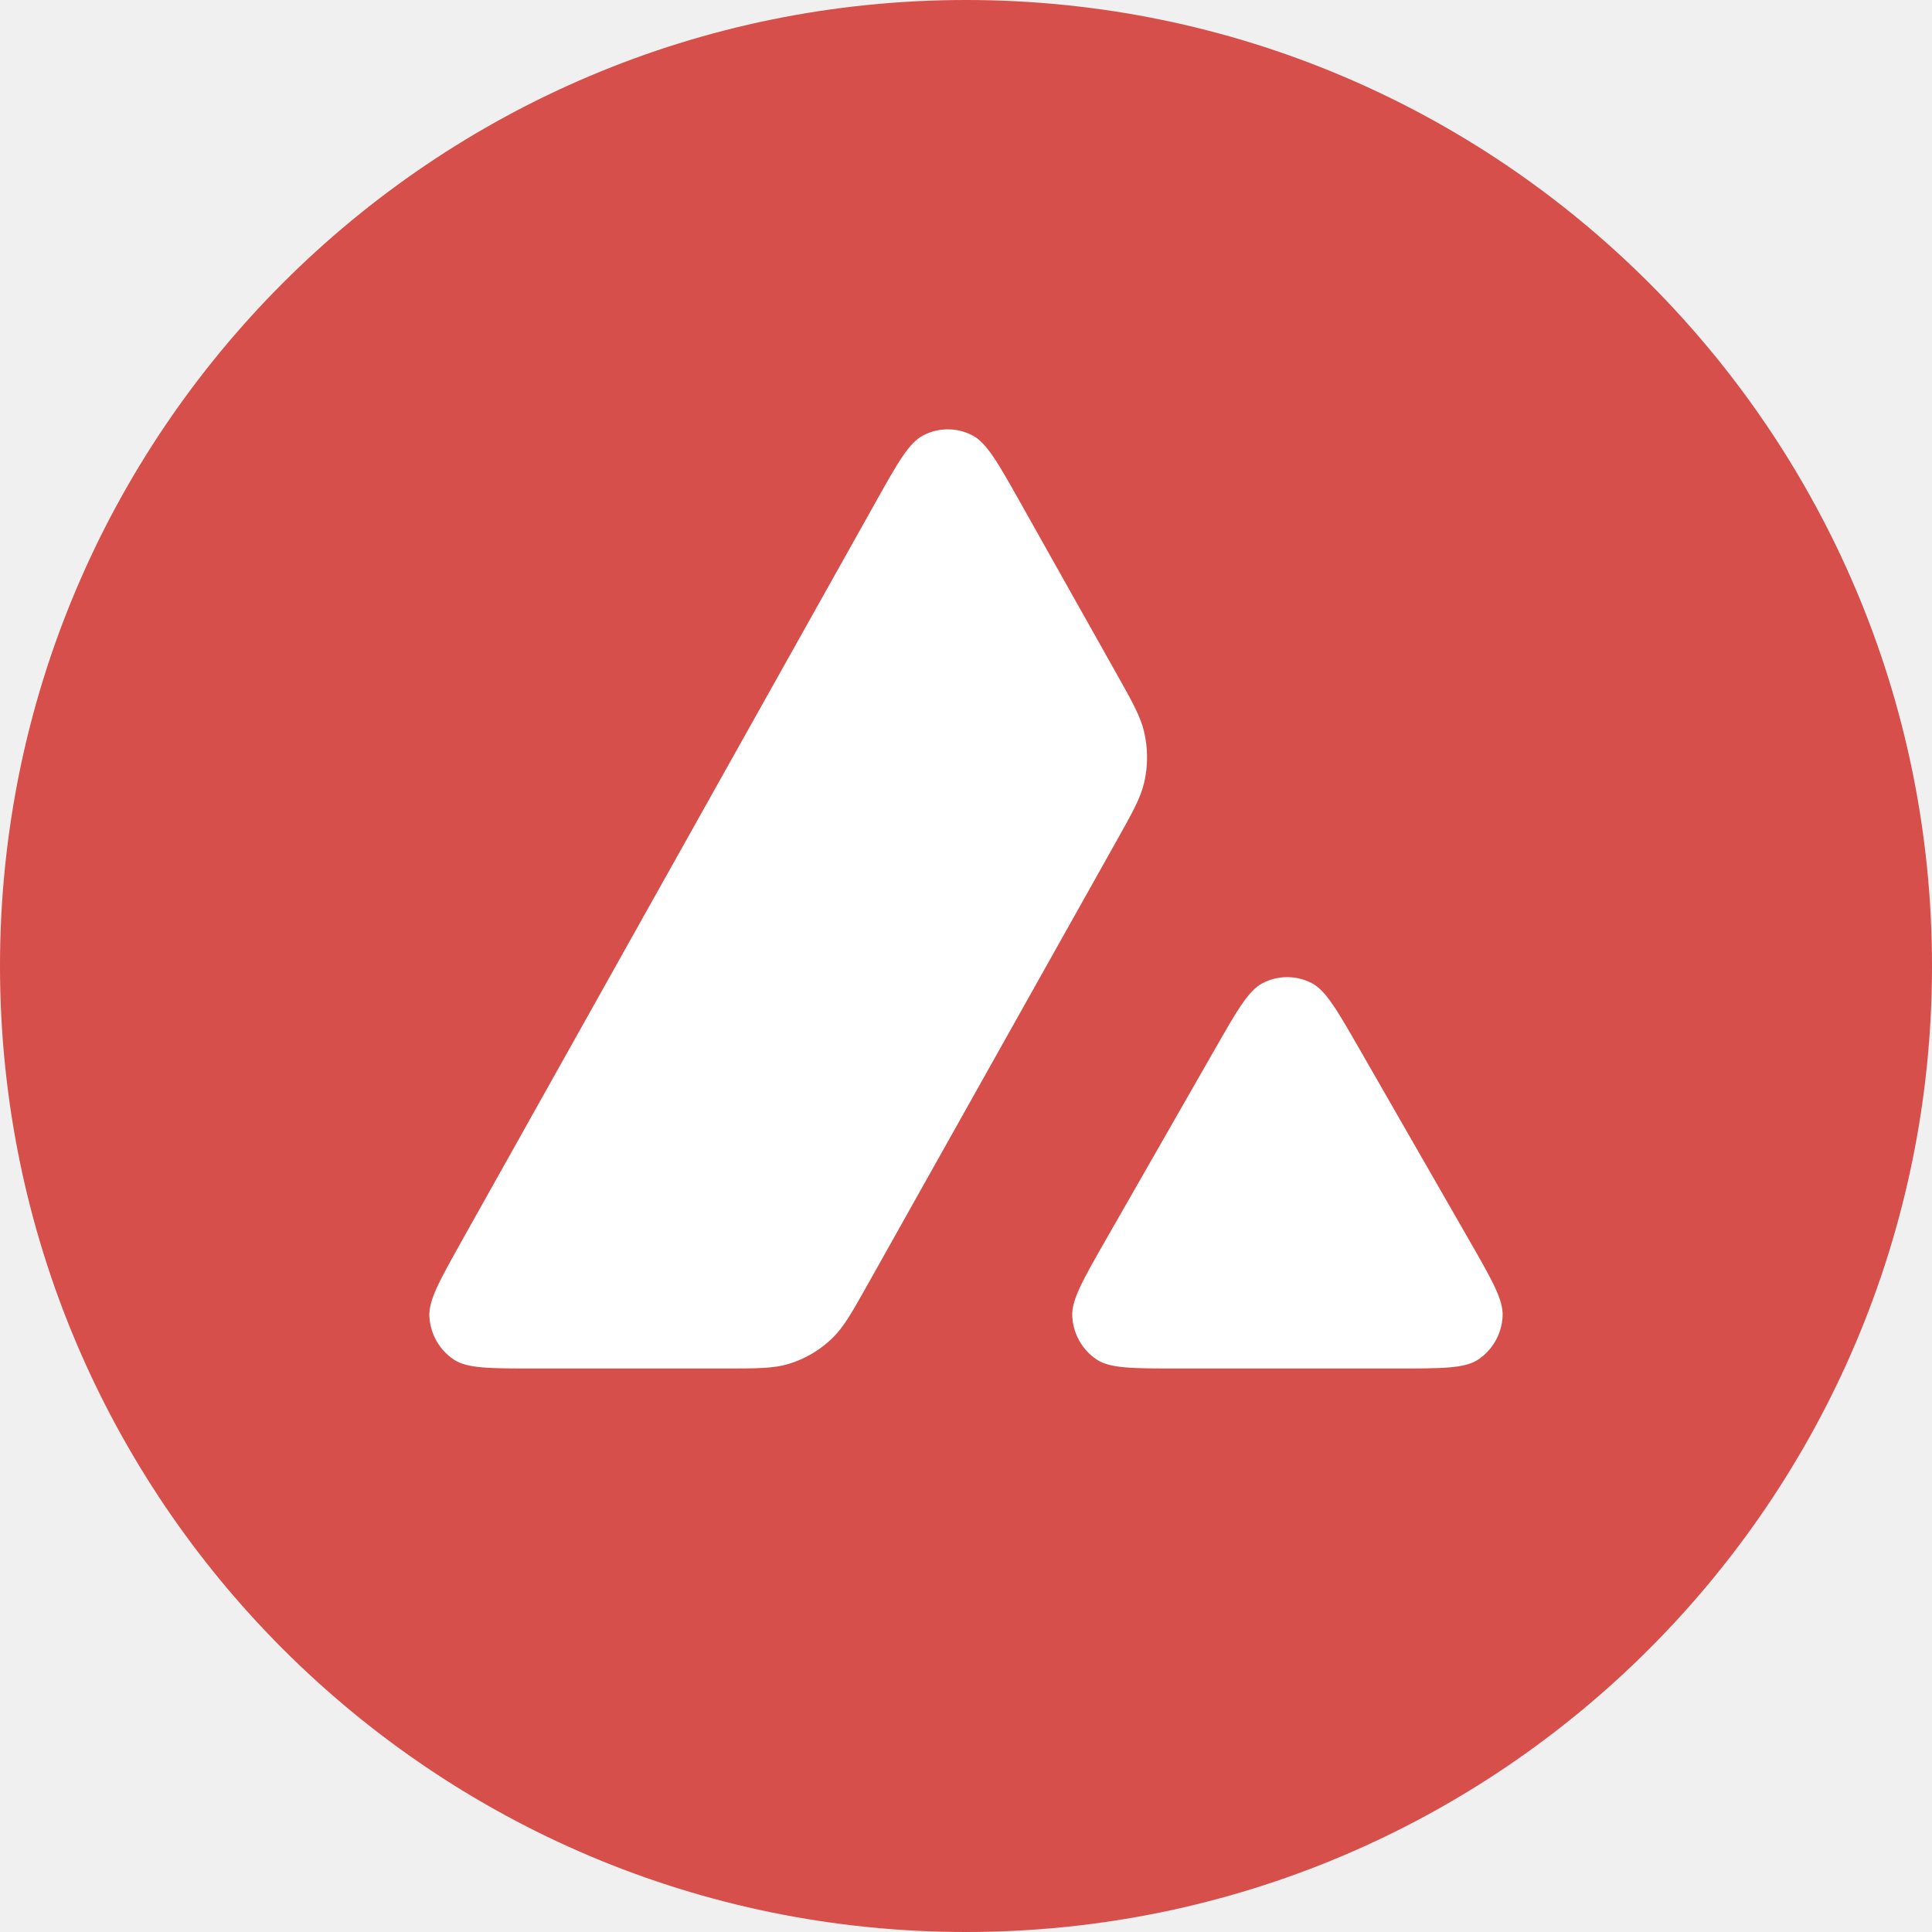
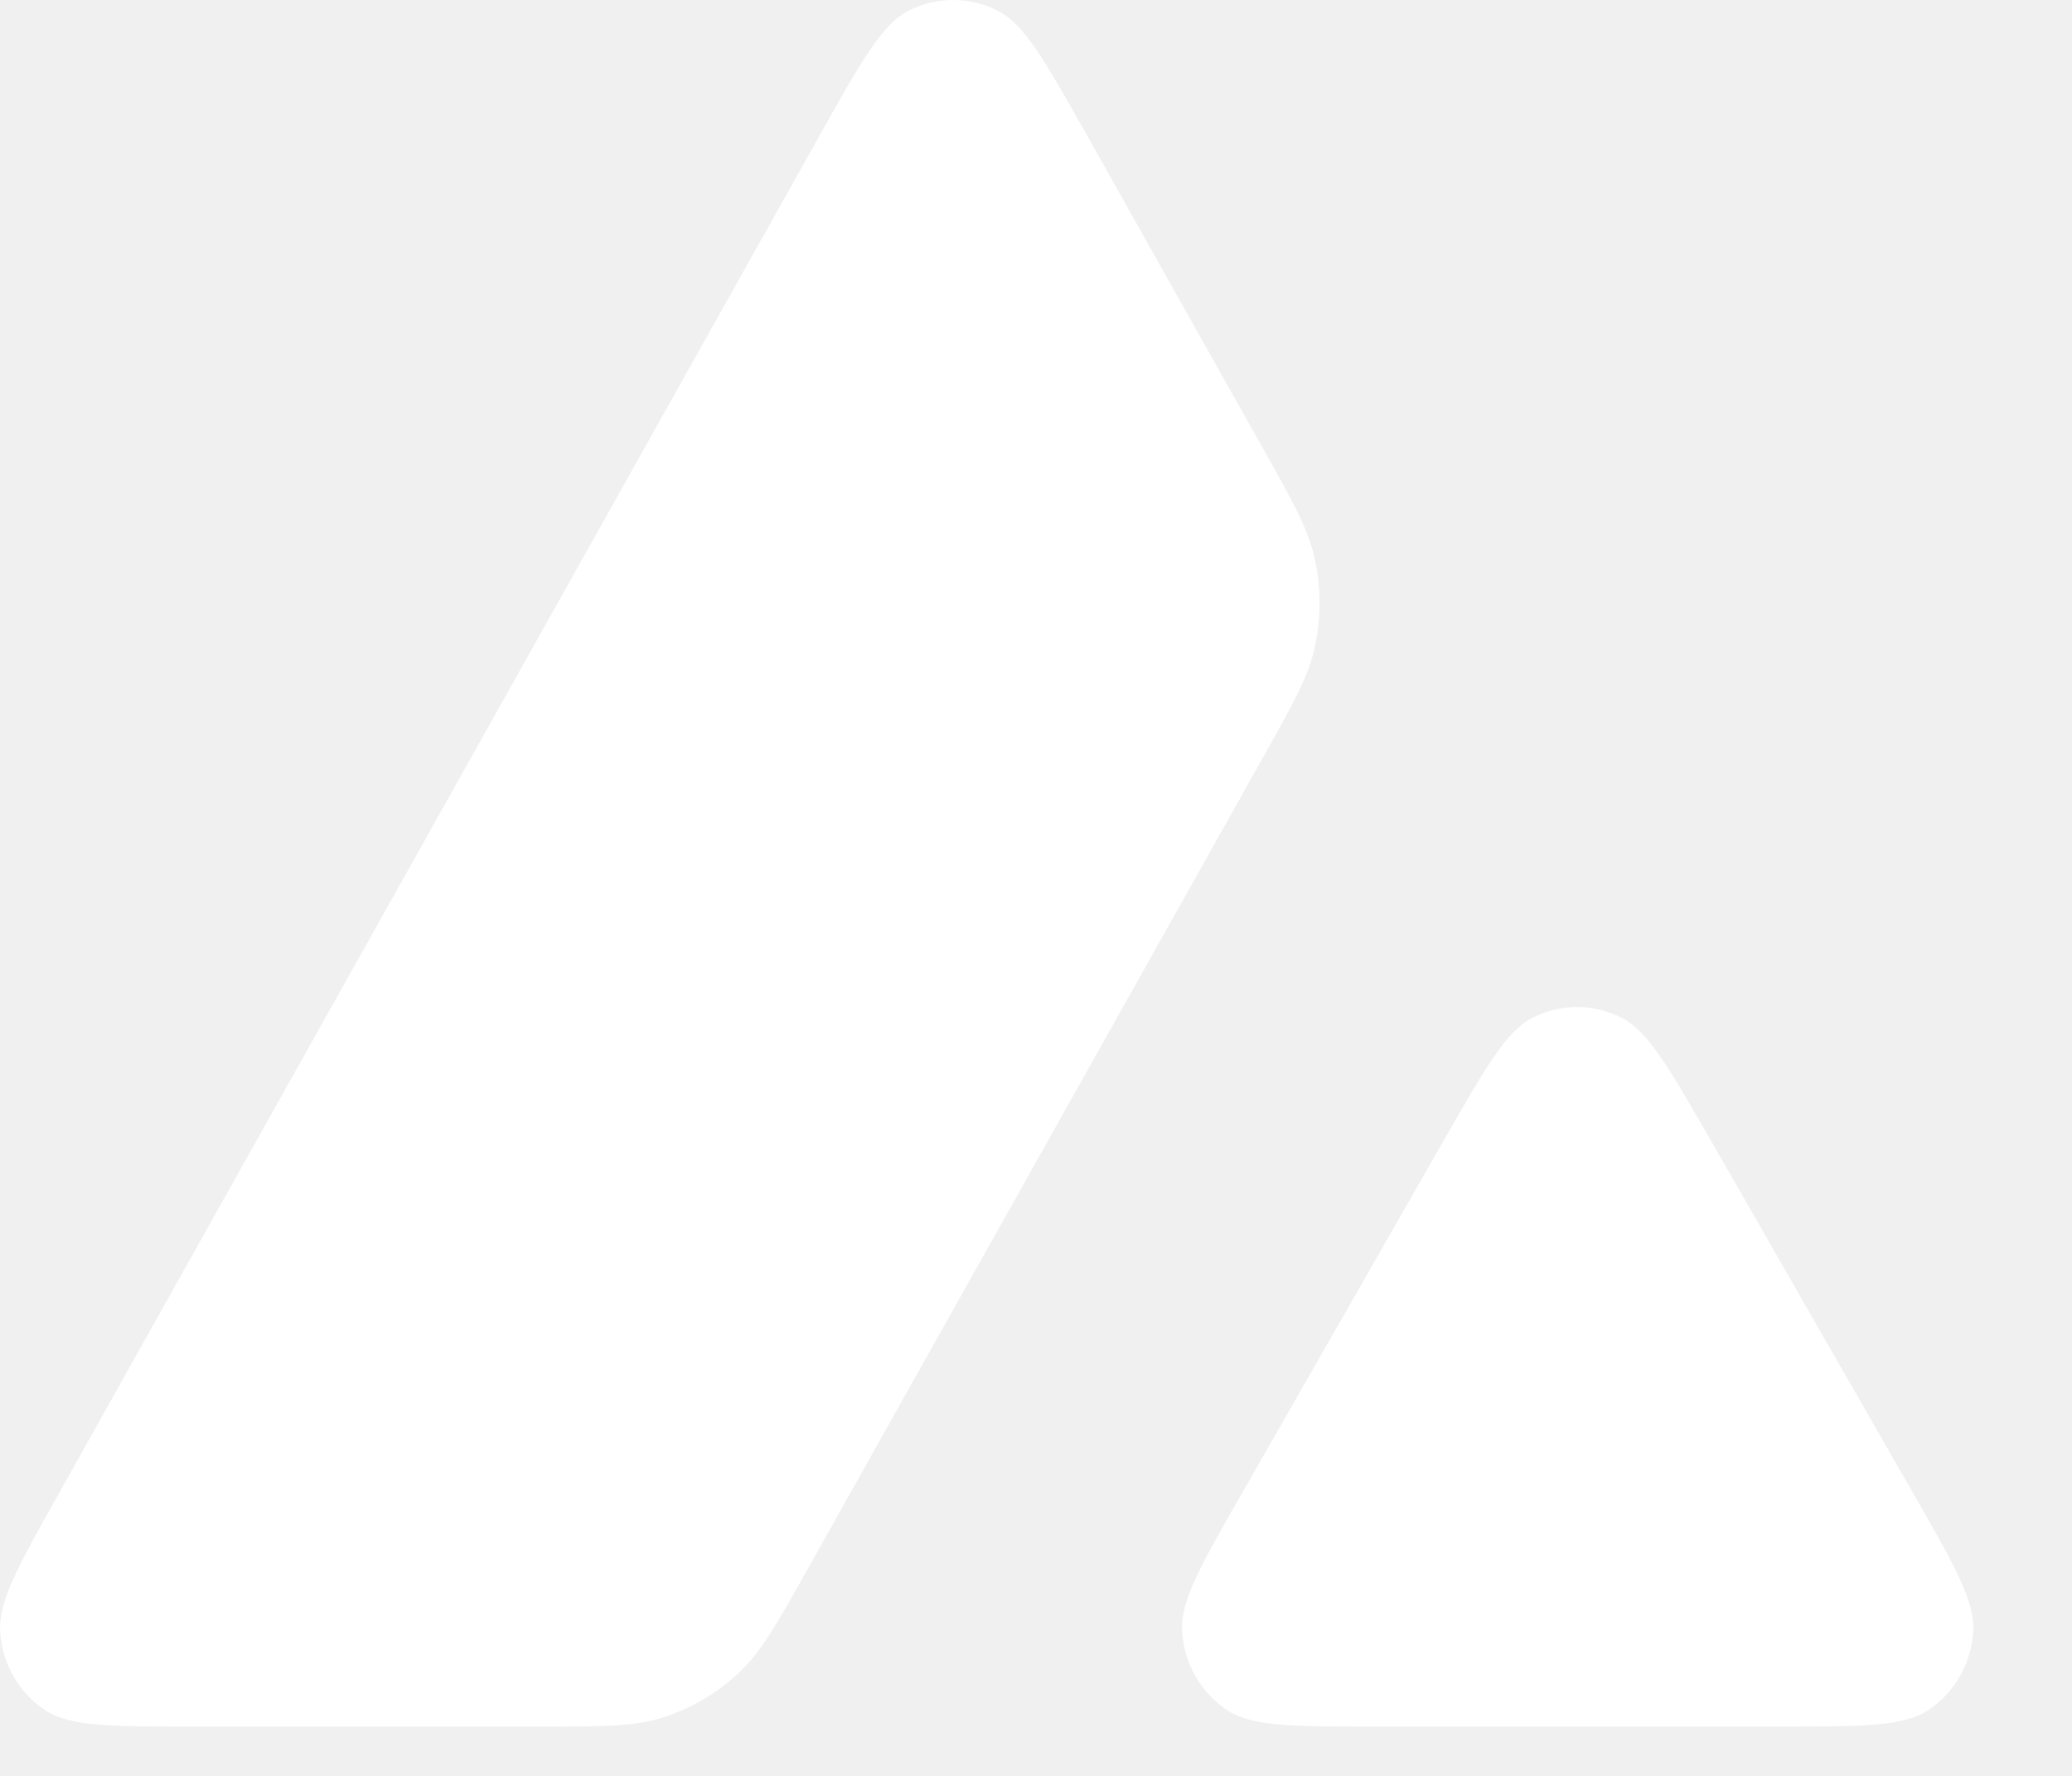
- <svg xmlns="http://www.w3.org/2000/svg" id="avalanche" width="24" height="24" viewBox="0 0 60 60" fill="none">
-   <circle cx="30" cy="30" r="30" fill="#D64F4A" />
-   <path fill-rule="evenodd" clip-rule="evenodd" d="M22.463 42.5H16.6C15.21 42.5 14.515 42.5 14.099 42.226C13.649 41.929 13.365 41.432 13.335 40.887C13.307 40.383 13.651 39.769 14.34 38.54L14.34 38.539L27.177 15.625C27.875 14.377 28.225 13.754 28.669 13.522C29.149 13.271 29.719 13.271 30.199 13.521C30.644 13.752 30.994 14.375 31.695 15.621L34.655 20.888L34.655 20.888C35.165 21.794 35.419 22.248 35.531 22.726C35.653 23.246 35.654 23.788 35.532 24.309C35.42 24.787 35.166 25.24 34.657 26.147L26.981 39.83C26.465 40.75 26.207 41.21 25.854 41.553C25.469 41.928 25.002 42.203 24.492 42.358C24.024 42.5 23.503 42.5 22.463 42.5ZM43.38 42.5H36.583C35.18 42.5 34.479 42.5 34.061 42.223C33.61 41.924 33.327 41.423 33.3 40.876C33.276 40.369 33.629 39.752 34.334 38.518L37.728 32.587C38.425 31.368 38.773 30.759 39.215 30.531C39.691 30.284 40.255 30.284 40.733 30.53C41.174 30.757 41.523 31.366 42.222 32.583L42.222 32.583L45.627 38.515C46.335 39.75 46.69 40.367 46.665 40.874C46.639 41.422 46.356 41.923 45.905 42.223C45.487 42.5 44.785 42.5 43.38 42.5Z" fill="white" />
+ <svg xmlns="http://www.w3.org/2000/svg" width="14" height="12" viewBox="0 0 14 12" fill="none">
+   <path fill-rule="evenodd" clip-rule="evenodd" d="M3.652 11.667H1.307C0.751 11.667 0.473 11.667 0.306 11.557C0.126 11.438 0.013 11.239 0.001 11.022C-0.011 10.82 0.127 10.574 0.403 10.082L0.403 10.082L5.537 0.917C5.817 0.418 5.957 0.168 6.134 0.075C6.326 -0.025 6.554 -0.025 6.746 0.075C6.924 0.167 7.064 0.417 7.345 0.915L8.529 3.022L8.529 3.022C8.733 3.384 8.834 3.566 8.879 3.757C8.928 3.965 8.928 4.182 8.88 4.39C8.835 4.581 8.733 4.763 8.53 5.125L5.459 10.599C5.253 10.966 5.15 11.15 5.008 11.288C4.854 11.438 4.668 11.548 4.464 11.61C4.276 11.667 4.068 11.667 3.652 11.667ZM12.019 11.667H9.3C8.739 11.667 8.458 11.667 8.291 11.556C8.111 11.436 7.998 11.236 7.987 11.017C7.977 10.814 8.118 10.568 8.401 10.074L9.758 7.701C10.037 7.214 10.176 6.97 10.352 6.879C10.543 6.78 10.769 6.78 10.96 6.879C11.136 6.97 11.276 7.213 11.556 7.7L11.556 7.7L12.917 10.073C13.201 10.567 13.342 10.814 13.333 11.016C13.322 11.235 13.209 11.436 13.029 11.556C12.862 11.667 12.581 11.667 12.019 11.667Z" fill="white" />
</svg>
